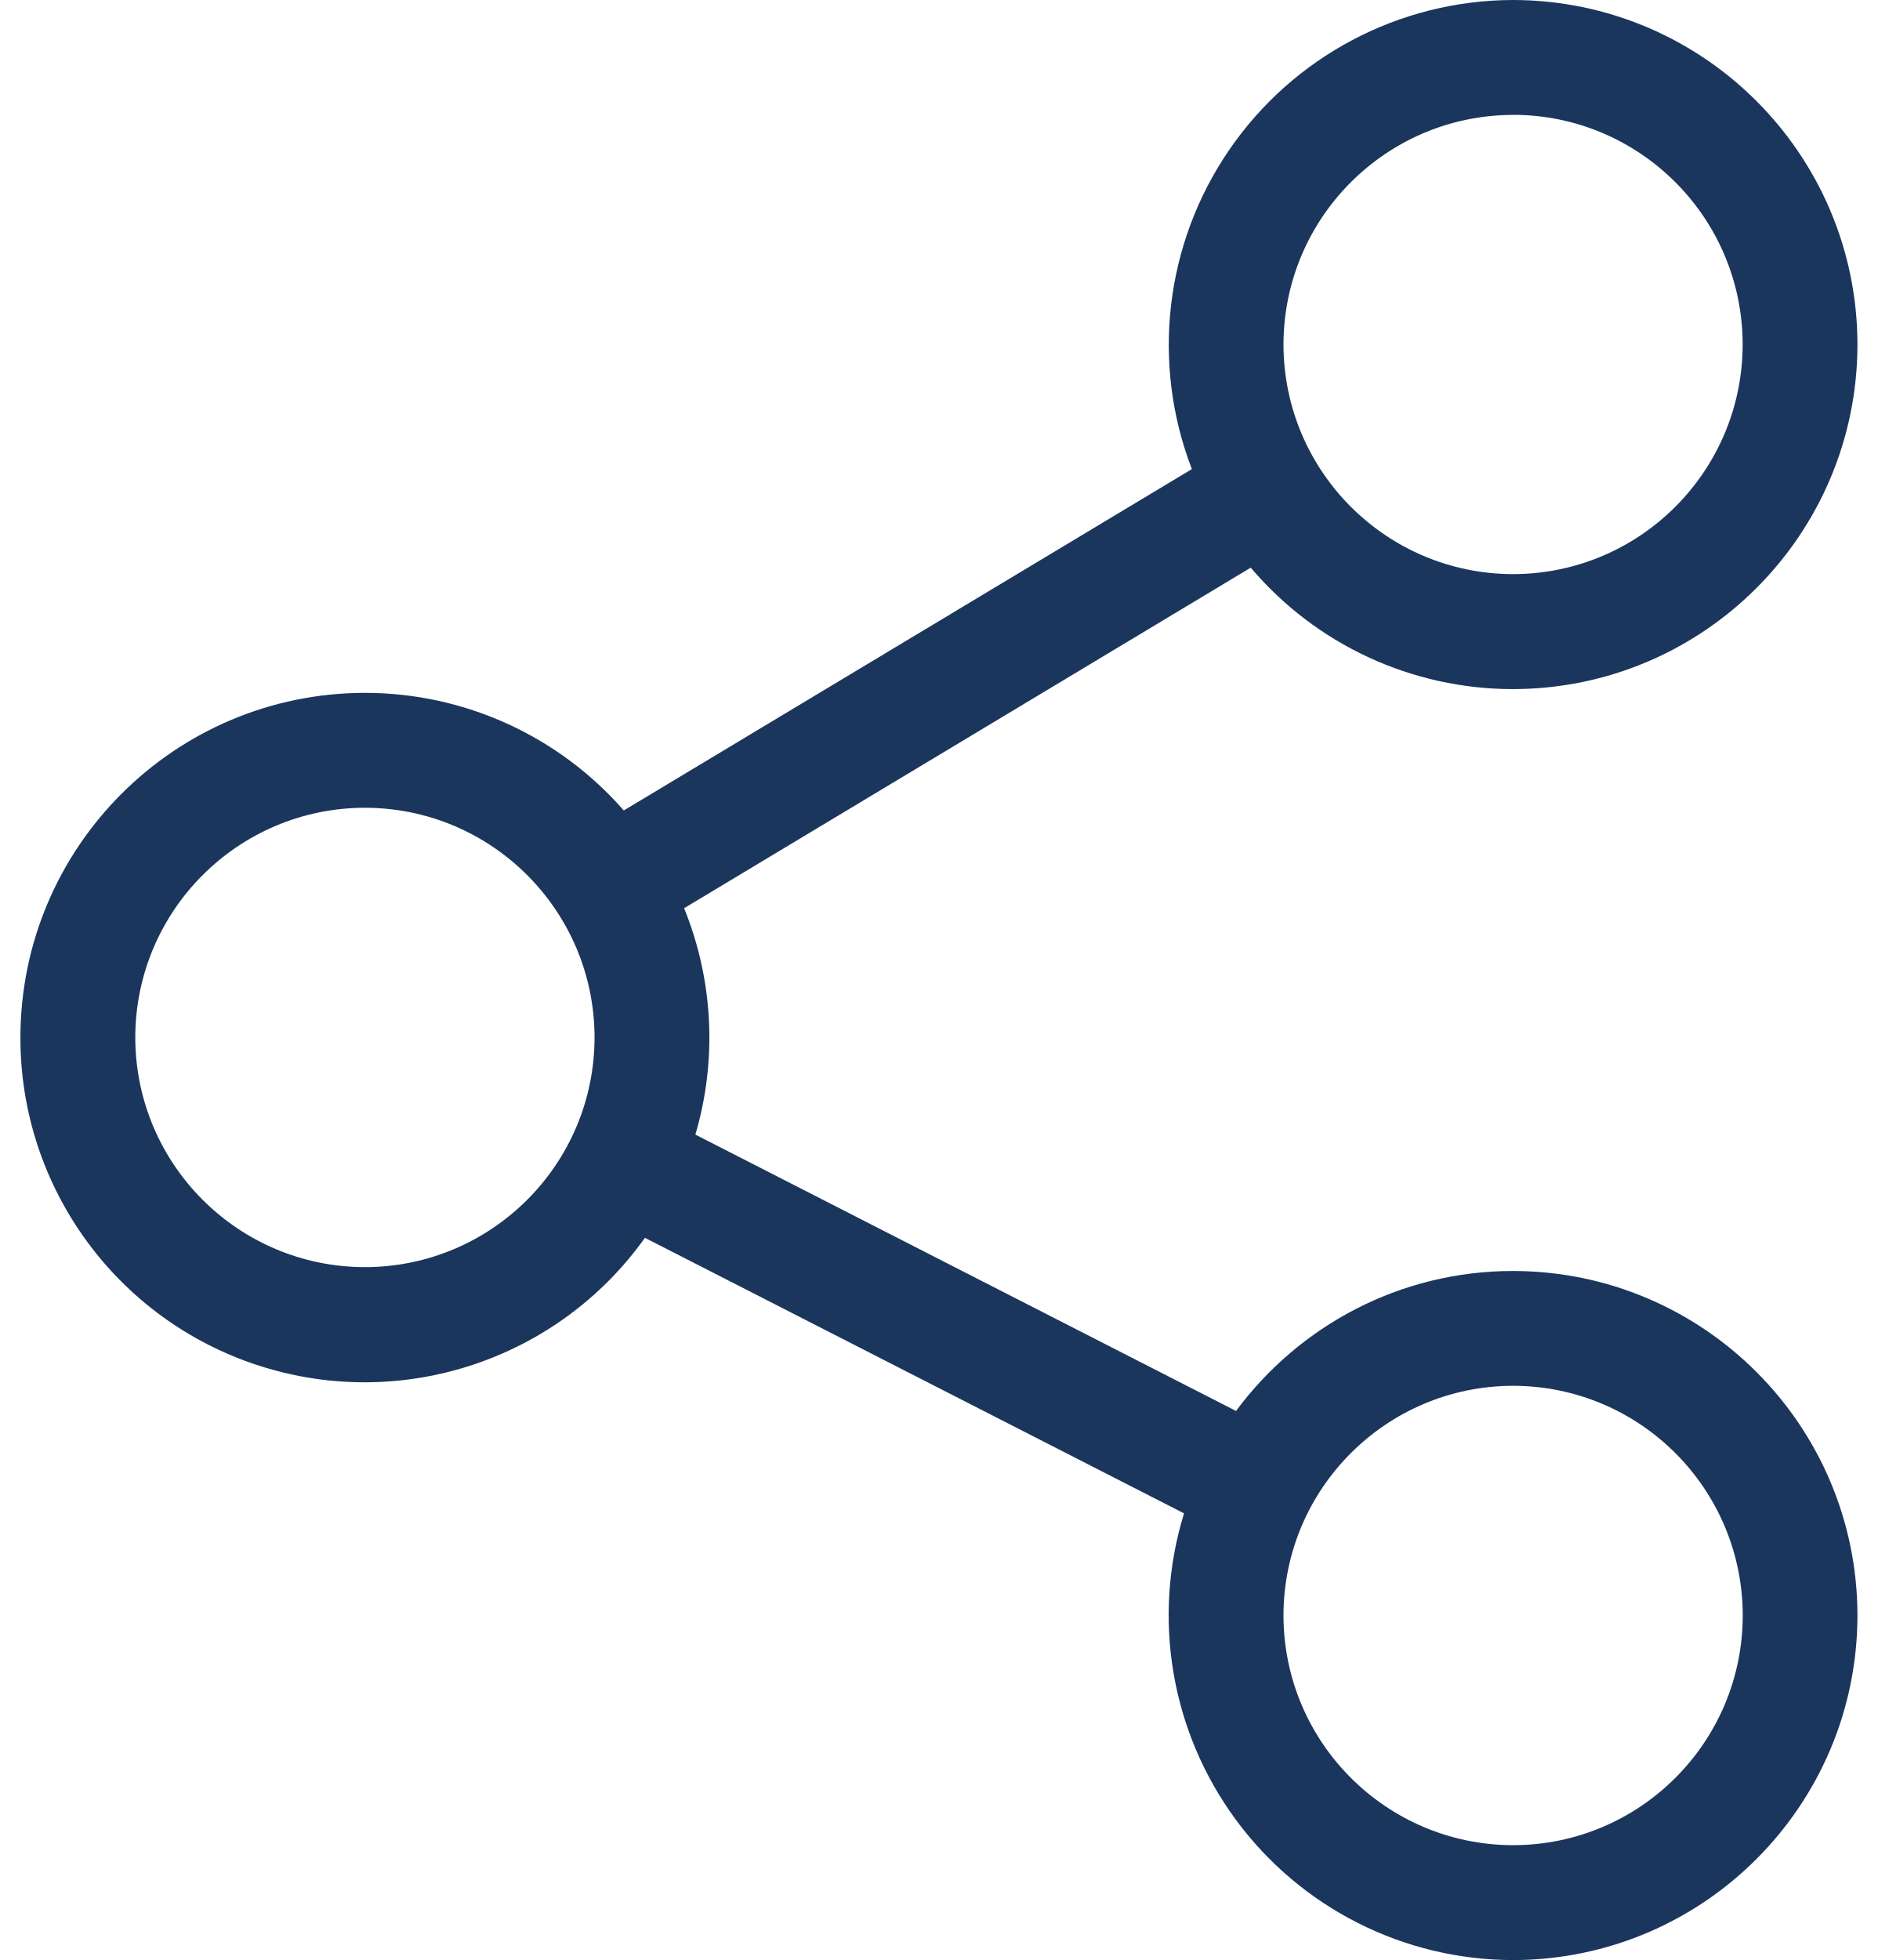
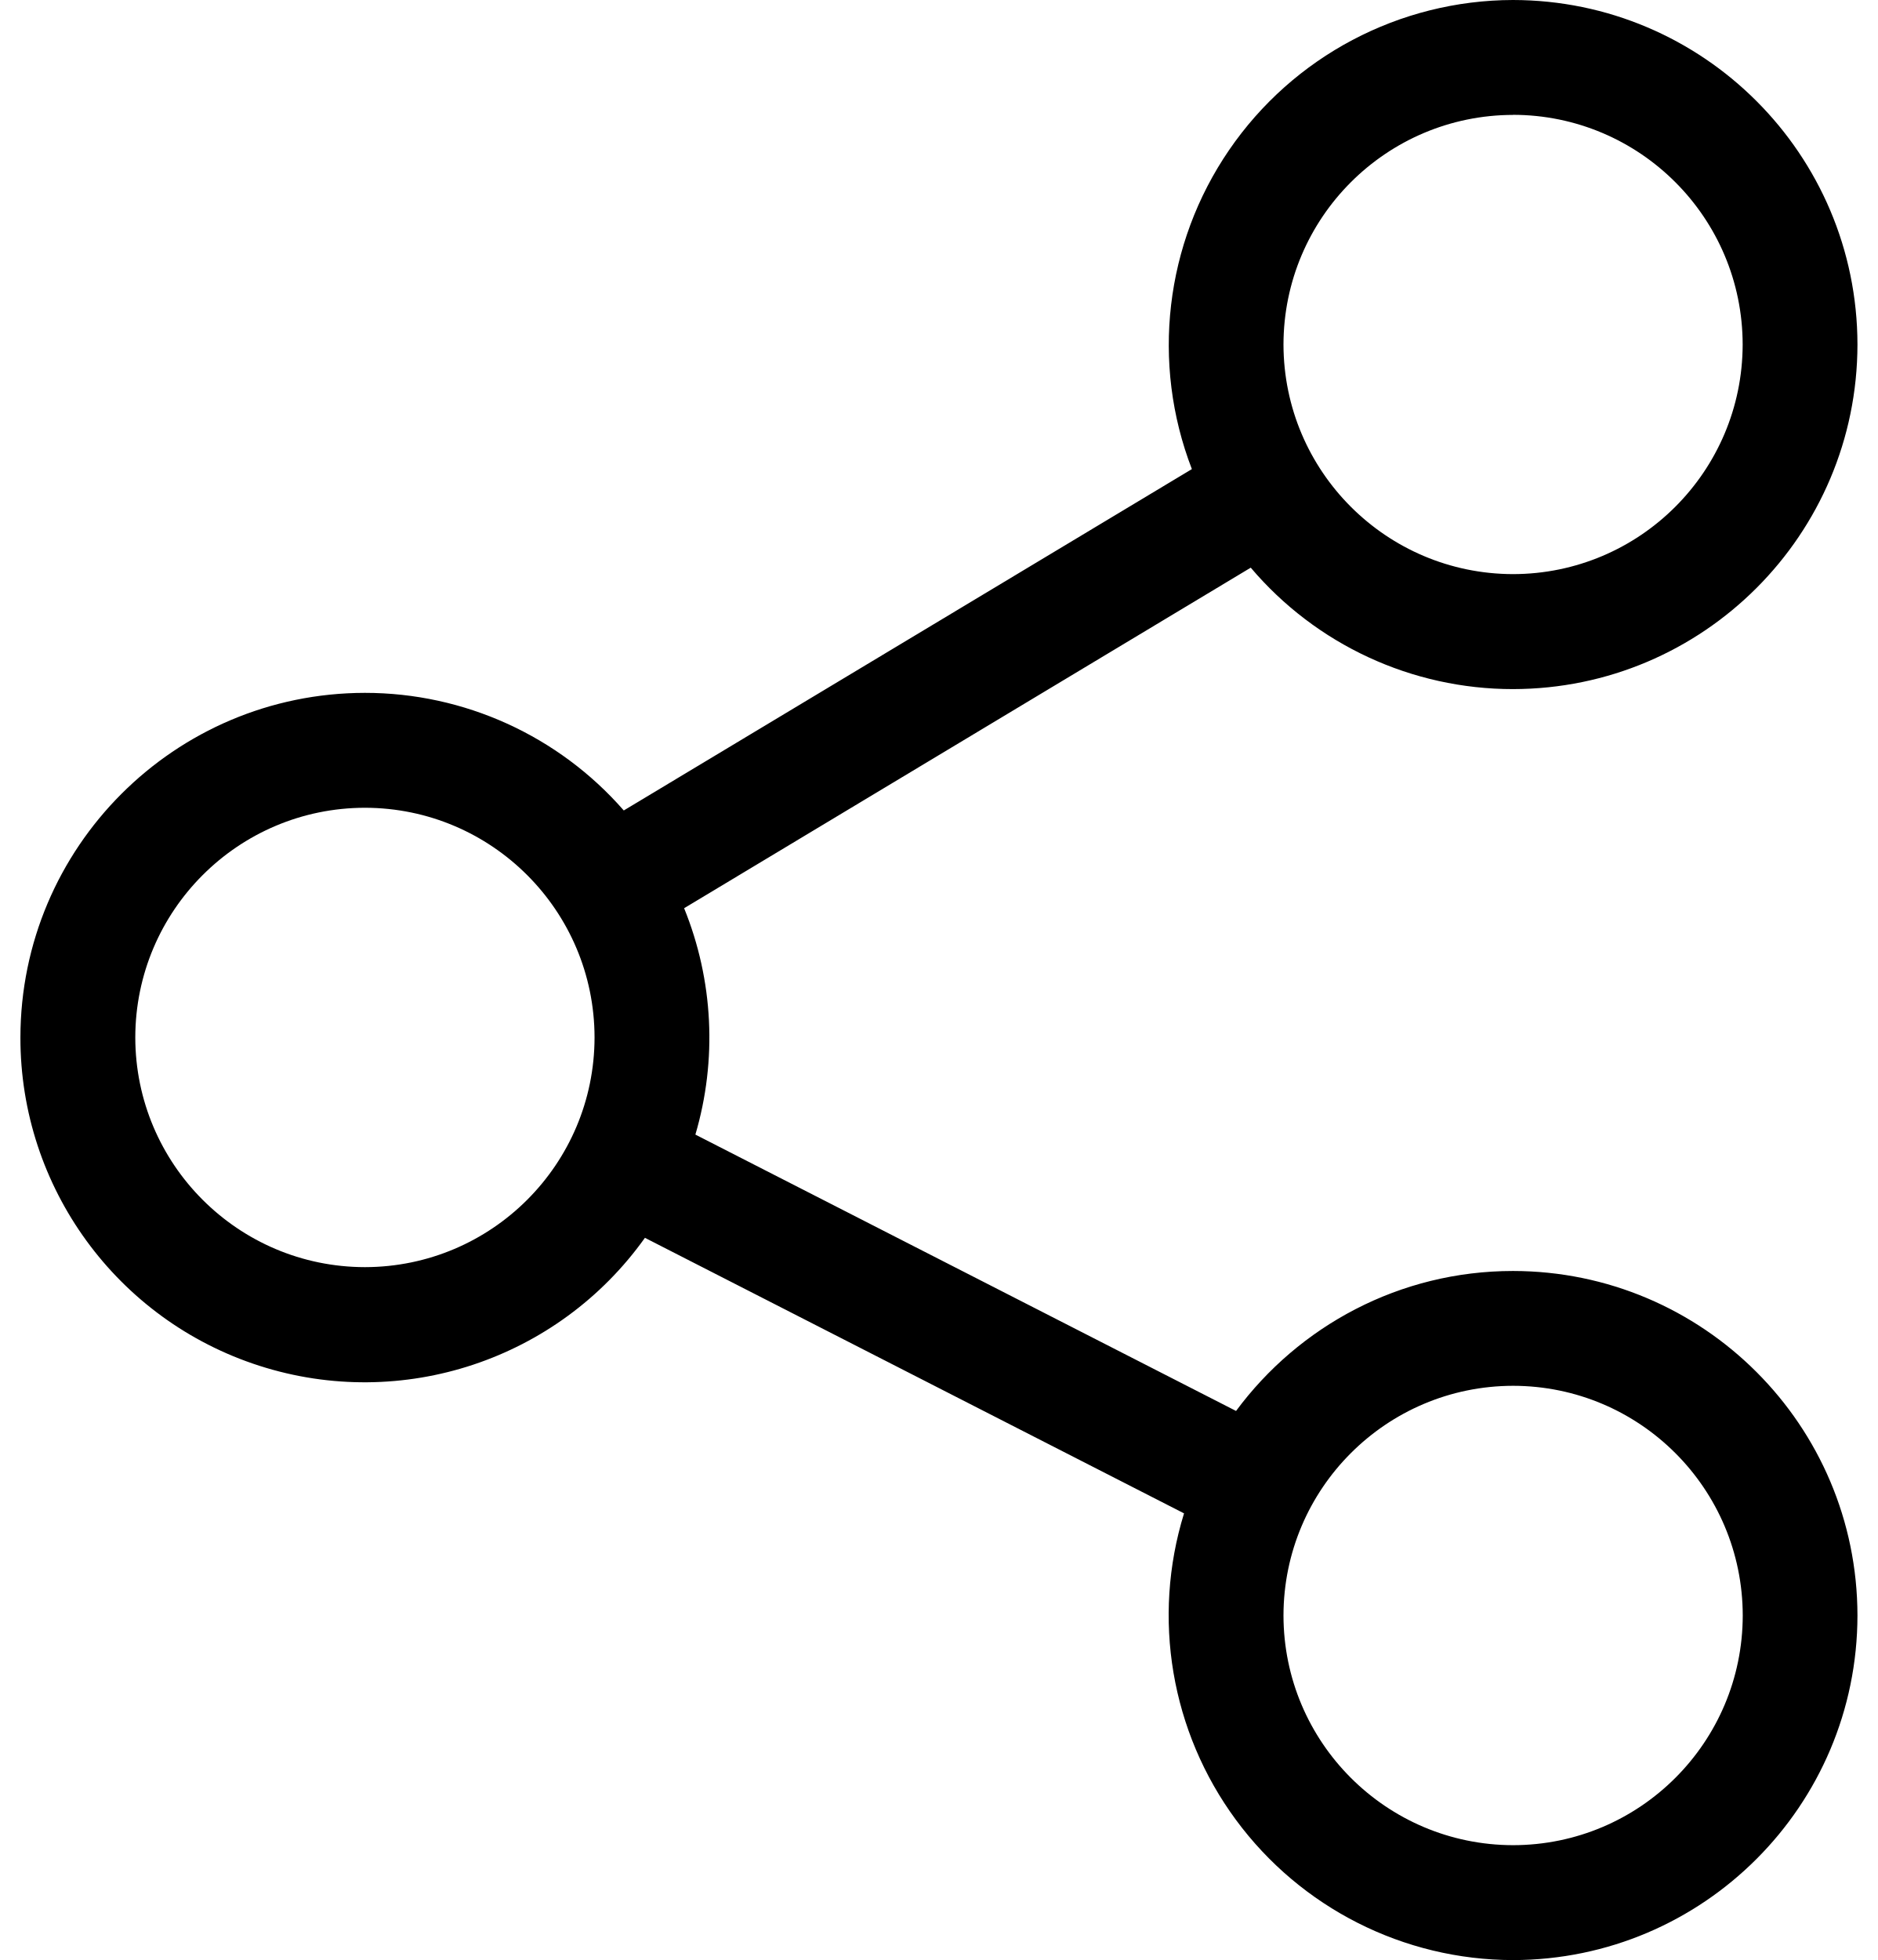
- <svg xmlns="http://www.w3.org/2000/svg" width="23" height="24" fill="none">
-   <path d="M18.531 15.563c-1.389 0-2.623.675-3.392 1.714l-6.622-3.384a4.207 4.207 0 00-.138-2.772l6.94-4.17a4.21 4.21 0 003.212 1.487 4.224 4.224 0 004.219-4.22A4.224 4.224 0 0018.531 0a4.224 4.224 0 00-3.933 5.744L7.64 9.924a4.21 4.21 0 00-3.171-1.44 4.224 4.224 0 00-4.219 4.22 4.216 4.216 0 007.649 2.453l6.603 3.374a4.223 4.223 0 004.03 5.47 4.224 4.224 0 004.218-4.22 4.223 4.223 0 00-4.219-4.218zm0-14.157a2.816 2.816 0 012.813 2.813A2.816 2.816 0 0118.53 7.03 2.816 2.816 0 0115.72 4.22a2.816 2.816 0 012.812-2.813zM4.47 15.516a2.816 2.816 0 01-2.813-2.813A2.816 2.816 0 014.47 9.891a2.816 2.816 0 012.812 2.812 2.816 2.816 0 01-2.812 2.813zm14.062 7.078a2.816 2.816 0 01-2.812-2.813 2.816 2.816 0 012.812-2.812 2.816 2.816 0 012.813 2.812 2.816 2.816 0 01-2.813 2.813z" fill="#1B365D" />
+ <svg xmlns="http://www.w3.org/2000/svg" width="23" height="24">
+   <path d="M18.531 15.563c-1.389 0-2.623.675-3.392 1.714l-6.622-3.384a4.207 4.207 0 00-.138-2.772l6.94-4.17a4.21 4.21 0 003.212 1.487 4.224 4.224 0 004.219-4.22A4.224 4.224 0 0018.531 0a4.224 4.224 0 00-3.933 5.744L7.64 9.924a4.21 4.21 0 00-3.171-1.44 4.224 4.224 0 00-4.219 4.22 4.216 4.216 0 007.649 2.453l6.603 3.374a4.223 4.223 0 004.03 5.47 4.224 4.224 0 004.218-4.22 4.223 4.223 0 00-4.219-4.218zm0-14.157a2.816 2.816 0 012.813 2.813A2.816 2.816 0 0118.53 7.03 2.816 2.816 0 0115.72 4.22a2.816 2.816 0 012.812-2.813zM4.47 15.516a2.816 2.816 0 01-2.813-2.813A2.816 2.816 0 014.47 9.891a2.816 2.816 0 012.812 2.812 2.816 2.816 0 01-2.812 2.813zm14.062 7.078a2.816 2.816 0 01-2.812-2.813 2.816 2.816 0 012.812-2.812 2.816 2.816 0 012.813 2.812 2.816 2.816 0 01-2.813 2.813z" />
</svg>
